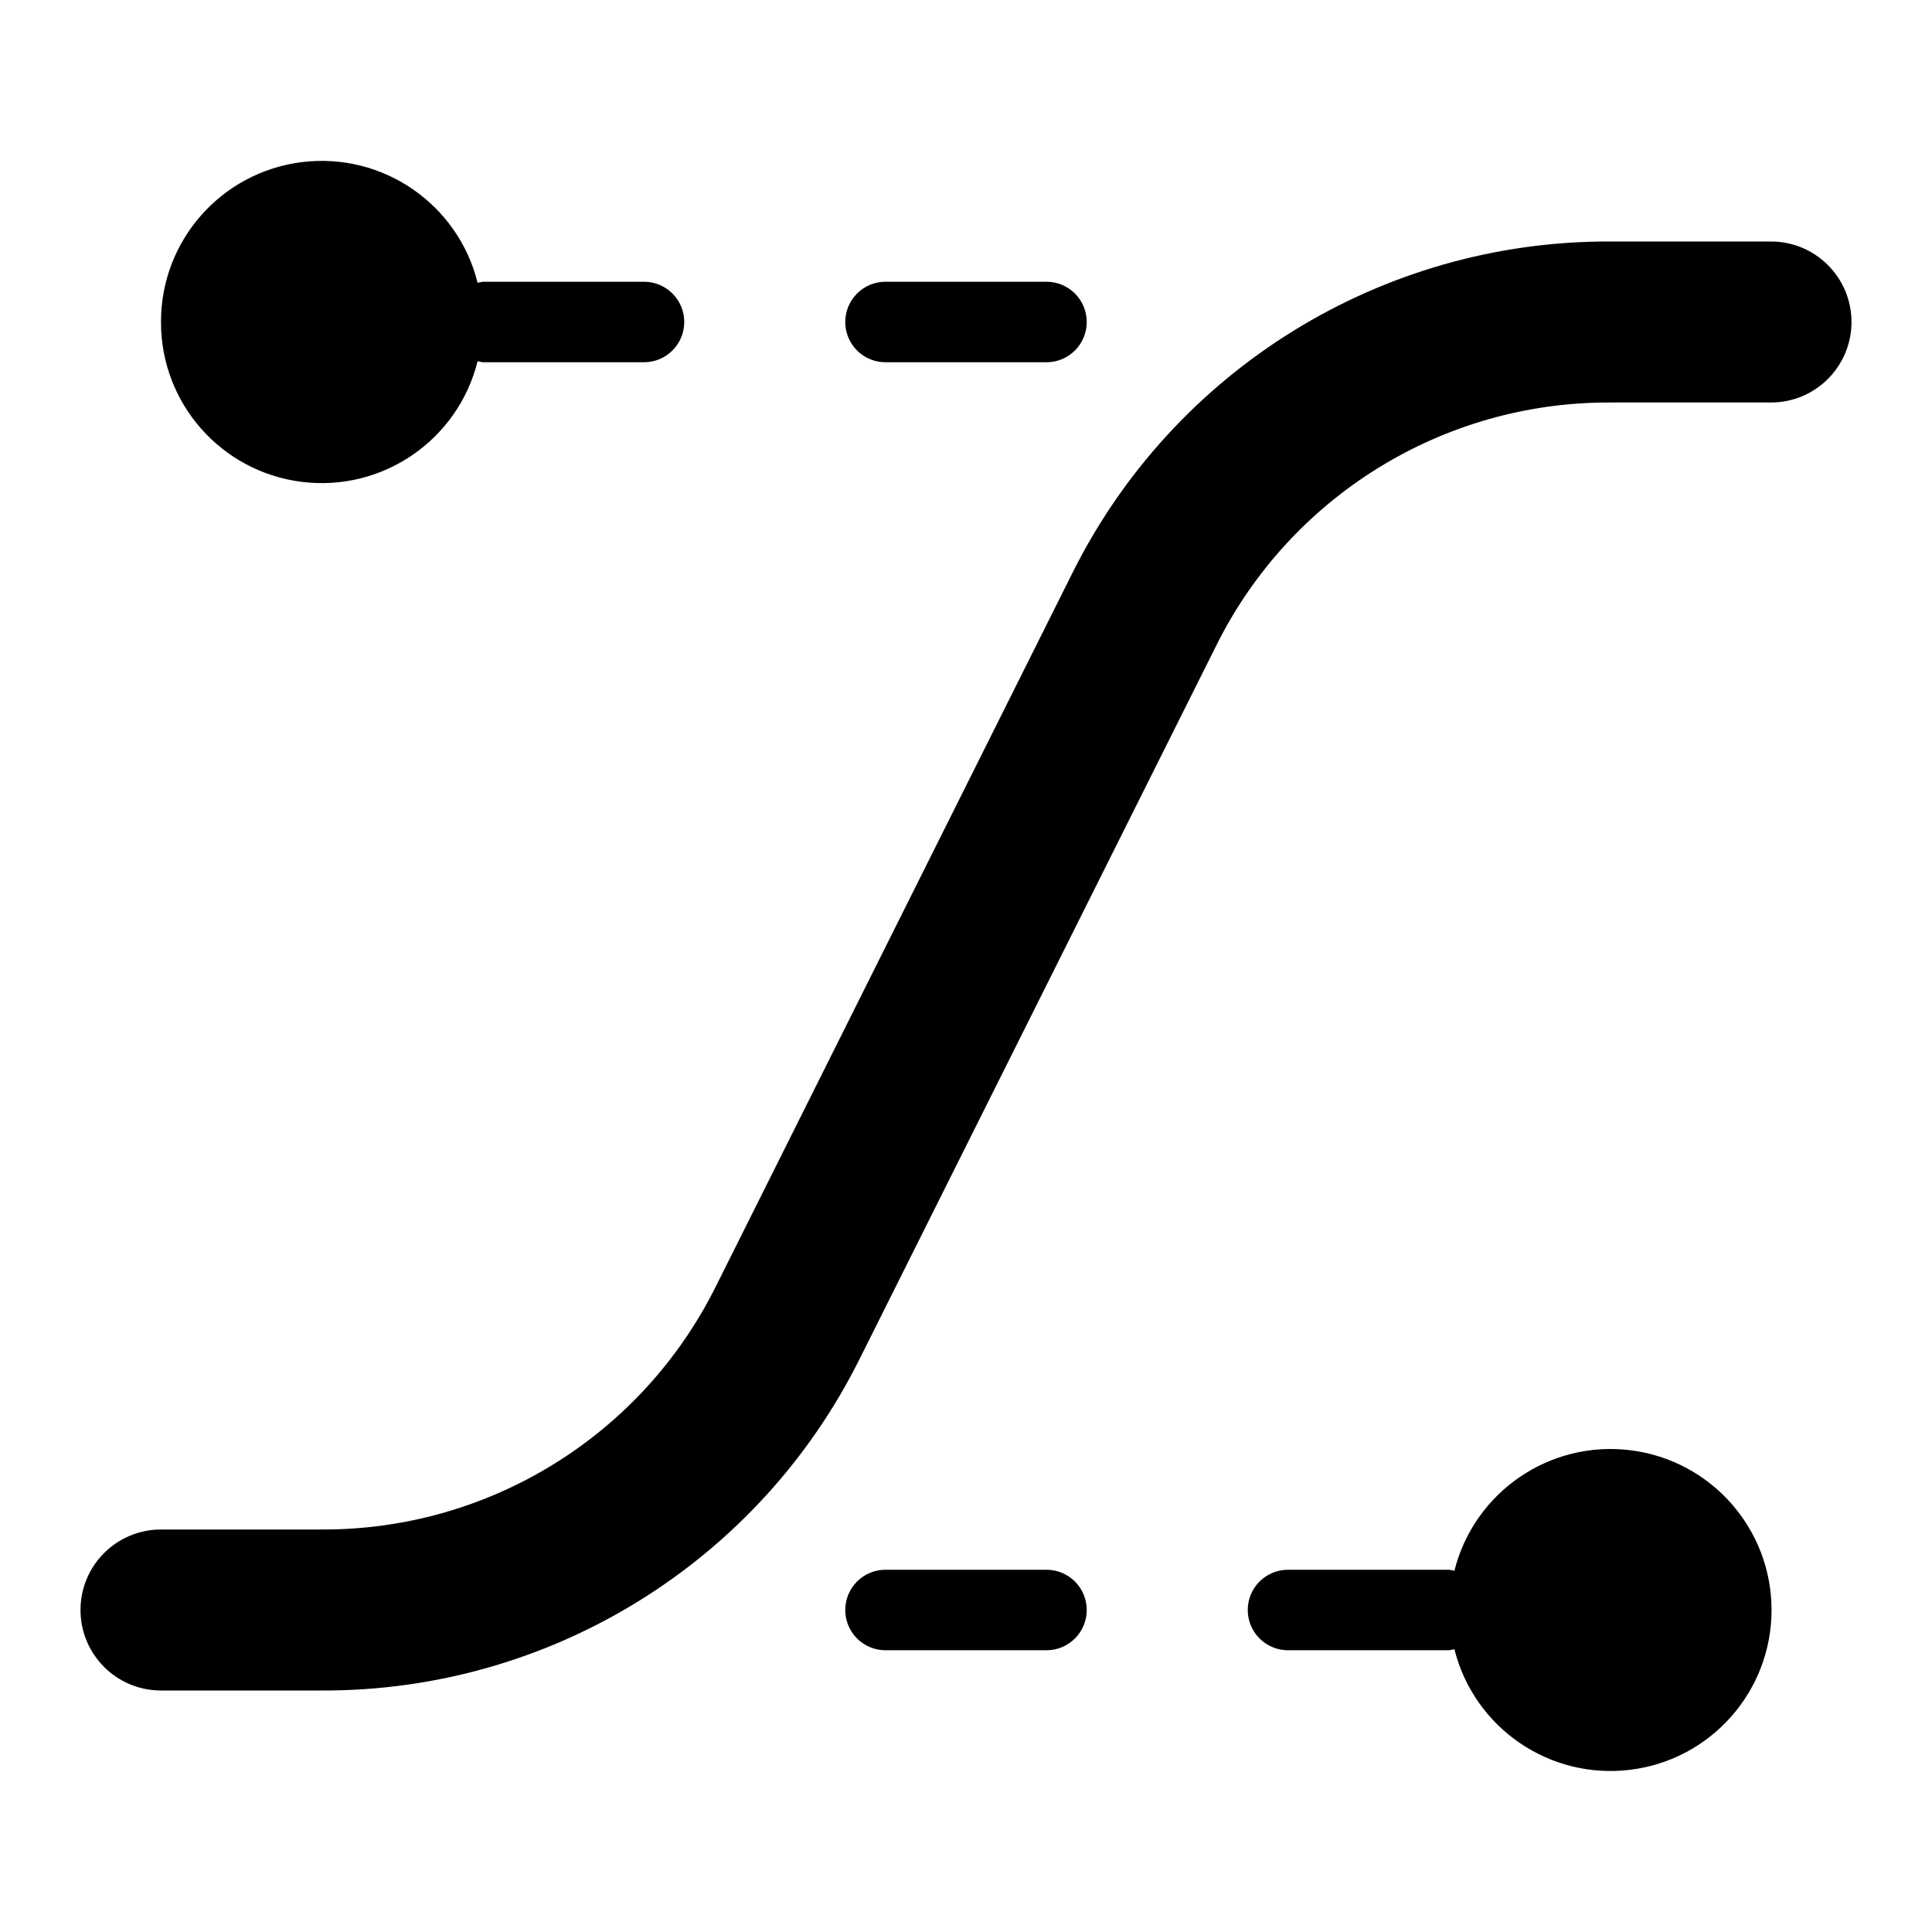
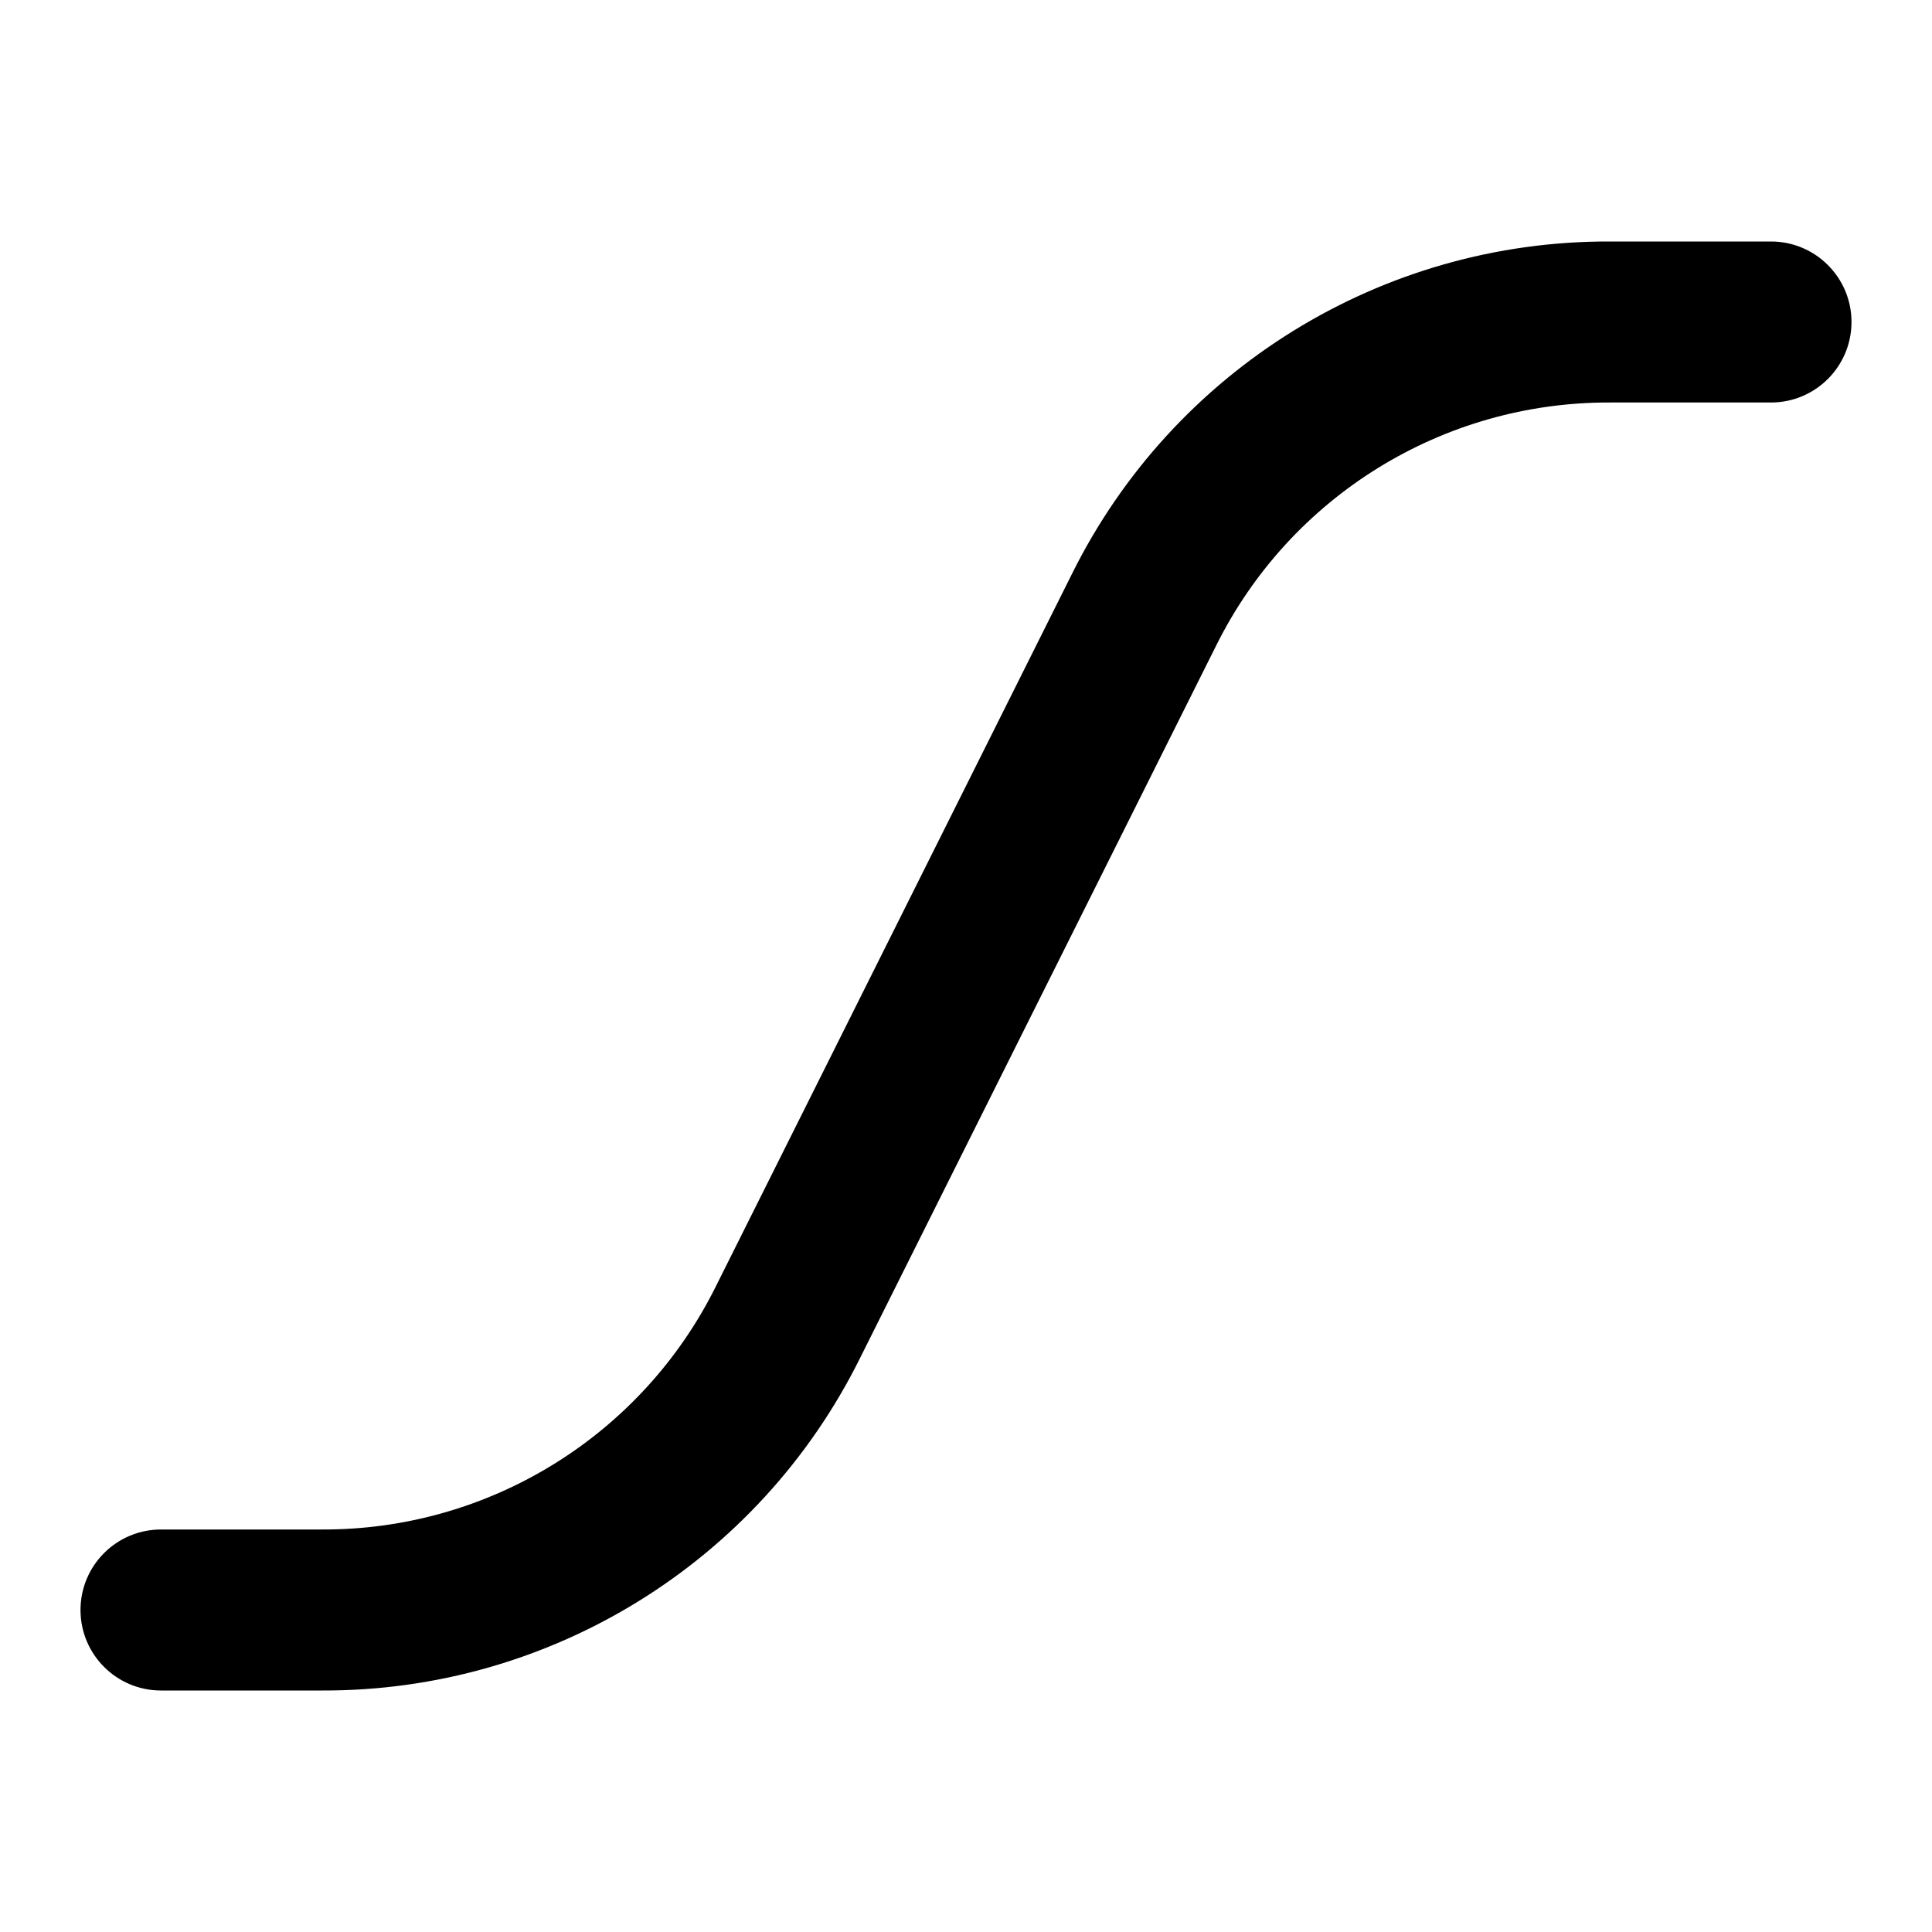
- <svg xmlns="http://www.w3.org/2000/svg" width="24" height="24" viewBox="0 0 24 24" fill="currentColor">
-   <path d="M2 4a1.996 1.996 0 0 1 3.933-.487A.482.482 0 0 1 6 3.5h2a.5.5 0 0 1 0 1H6a.482.482 0 0 1-.067-.013A1.996 1.996 0 0 1 2 4Zm20-1h-2a7.432 7.432 0 0 0-6.684 4.13l-4.421 8.845A5.443 5.443 0 0 1 4 19H2a1 1 0 0 0 0 2h2a7.433 7.433 0 0 0 6.684-4.13l4.422-8.845A5.442 5.442 0 0 1 20 5h2a1 1 0 0 0 0-2Zm-11 .5a.5.5 0 0 0 0 1h2a.5.5 0 0 0 0-1Zm7 17a.482.482 0 0 0 .067-.013 2 2 0 1 0 0-.974A.482.482 0 0 0 18 19.5h-2a.5.5 0 0 0 0 1Zm-5 0a.5.5 0 0 0 0-1h-2a.5.5 0 0 0 0 1Z">
-     </path>
+ <svg xmlns="http://www.w3.org/2000/svg" viewBox="0 0 24 24">
+   <path d="M22 3h-2a7.43 7.43 0 0 0-6.684 4.13l-4.421 8.845A5.44 5.44 0 0 1 4 19H2a1 1 0 0 0 0 2h2a7.43 7.43 0 0 0 6.684-4.13l4.421-8.845A5.44 5.44 0 0 1 20 5h2a1 1 0 1 0 0-2" />
</svg>
